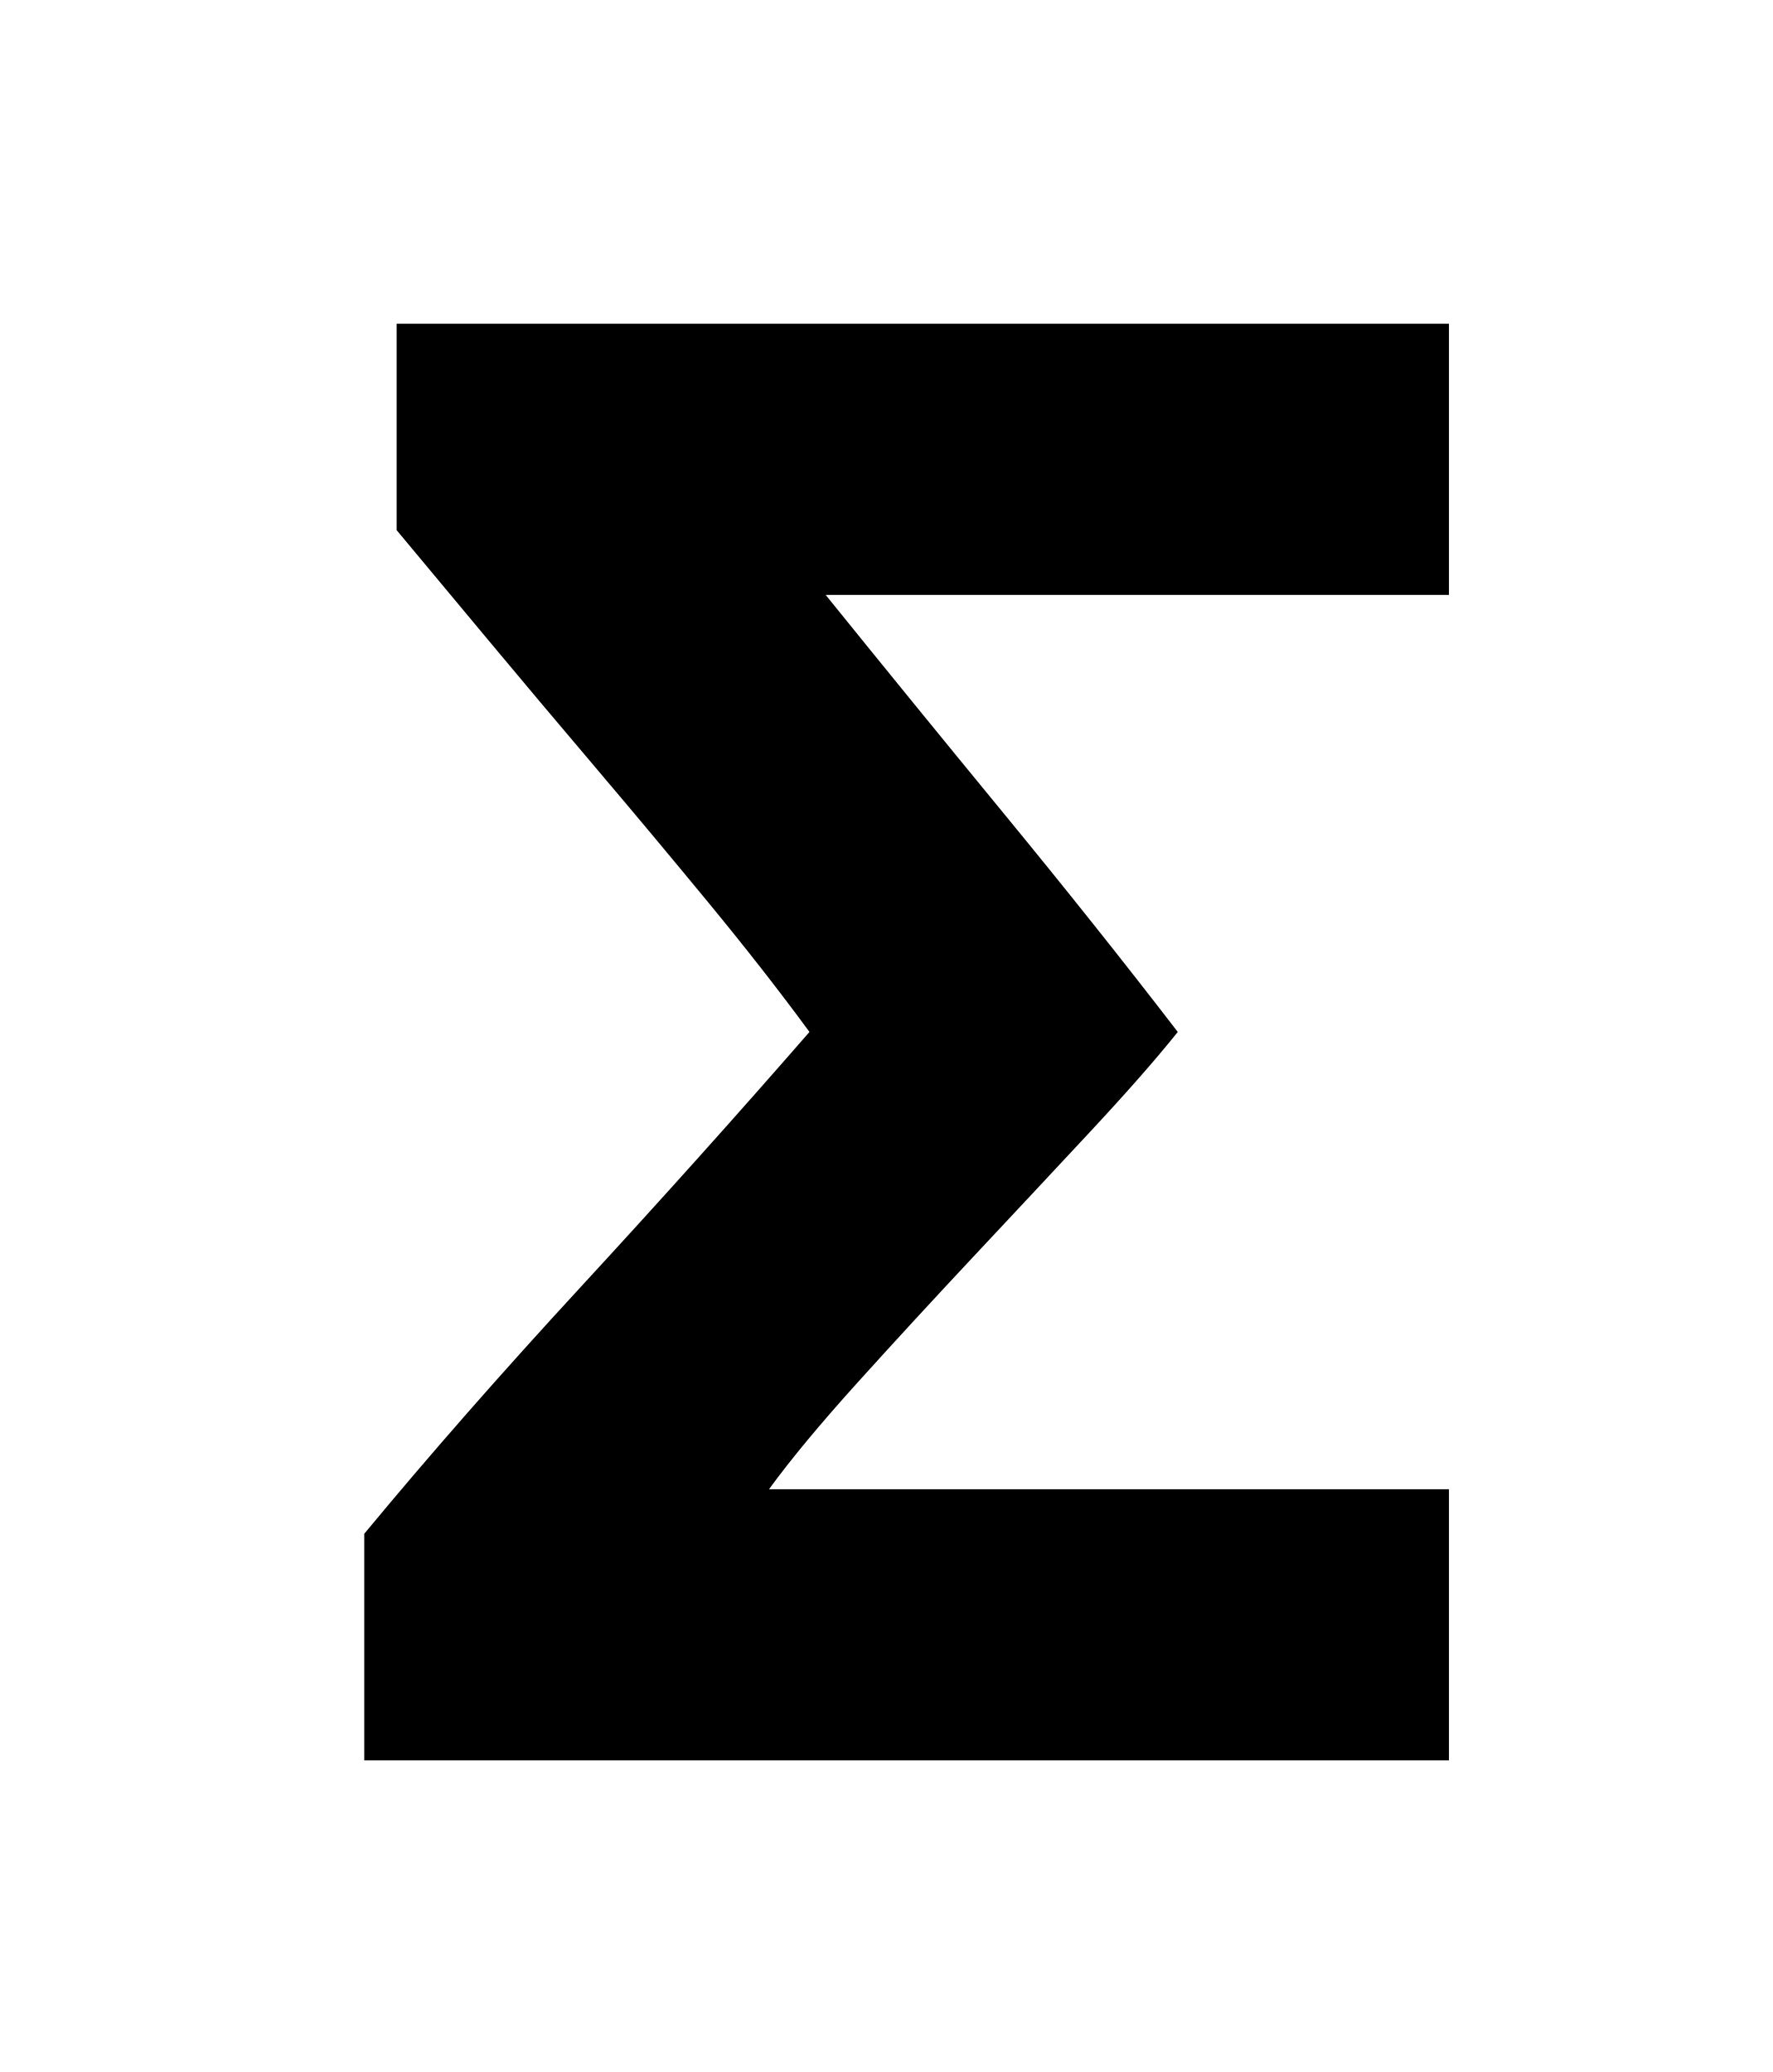
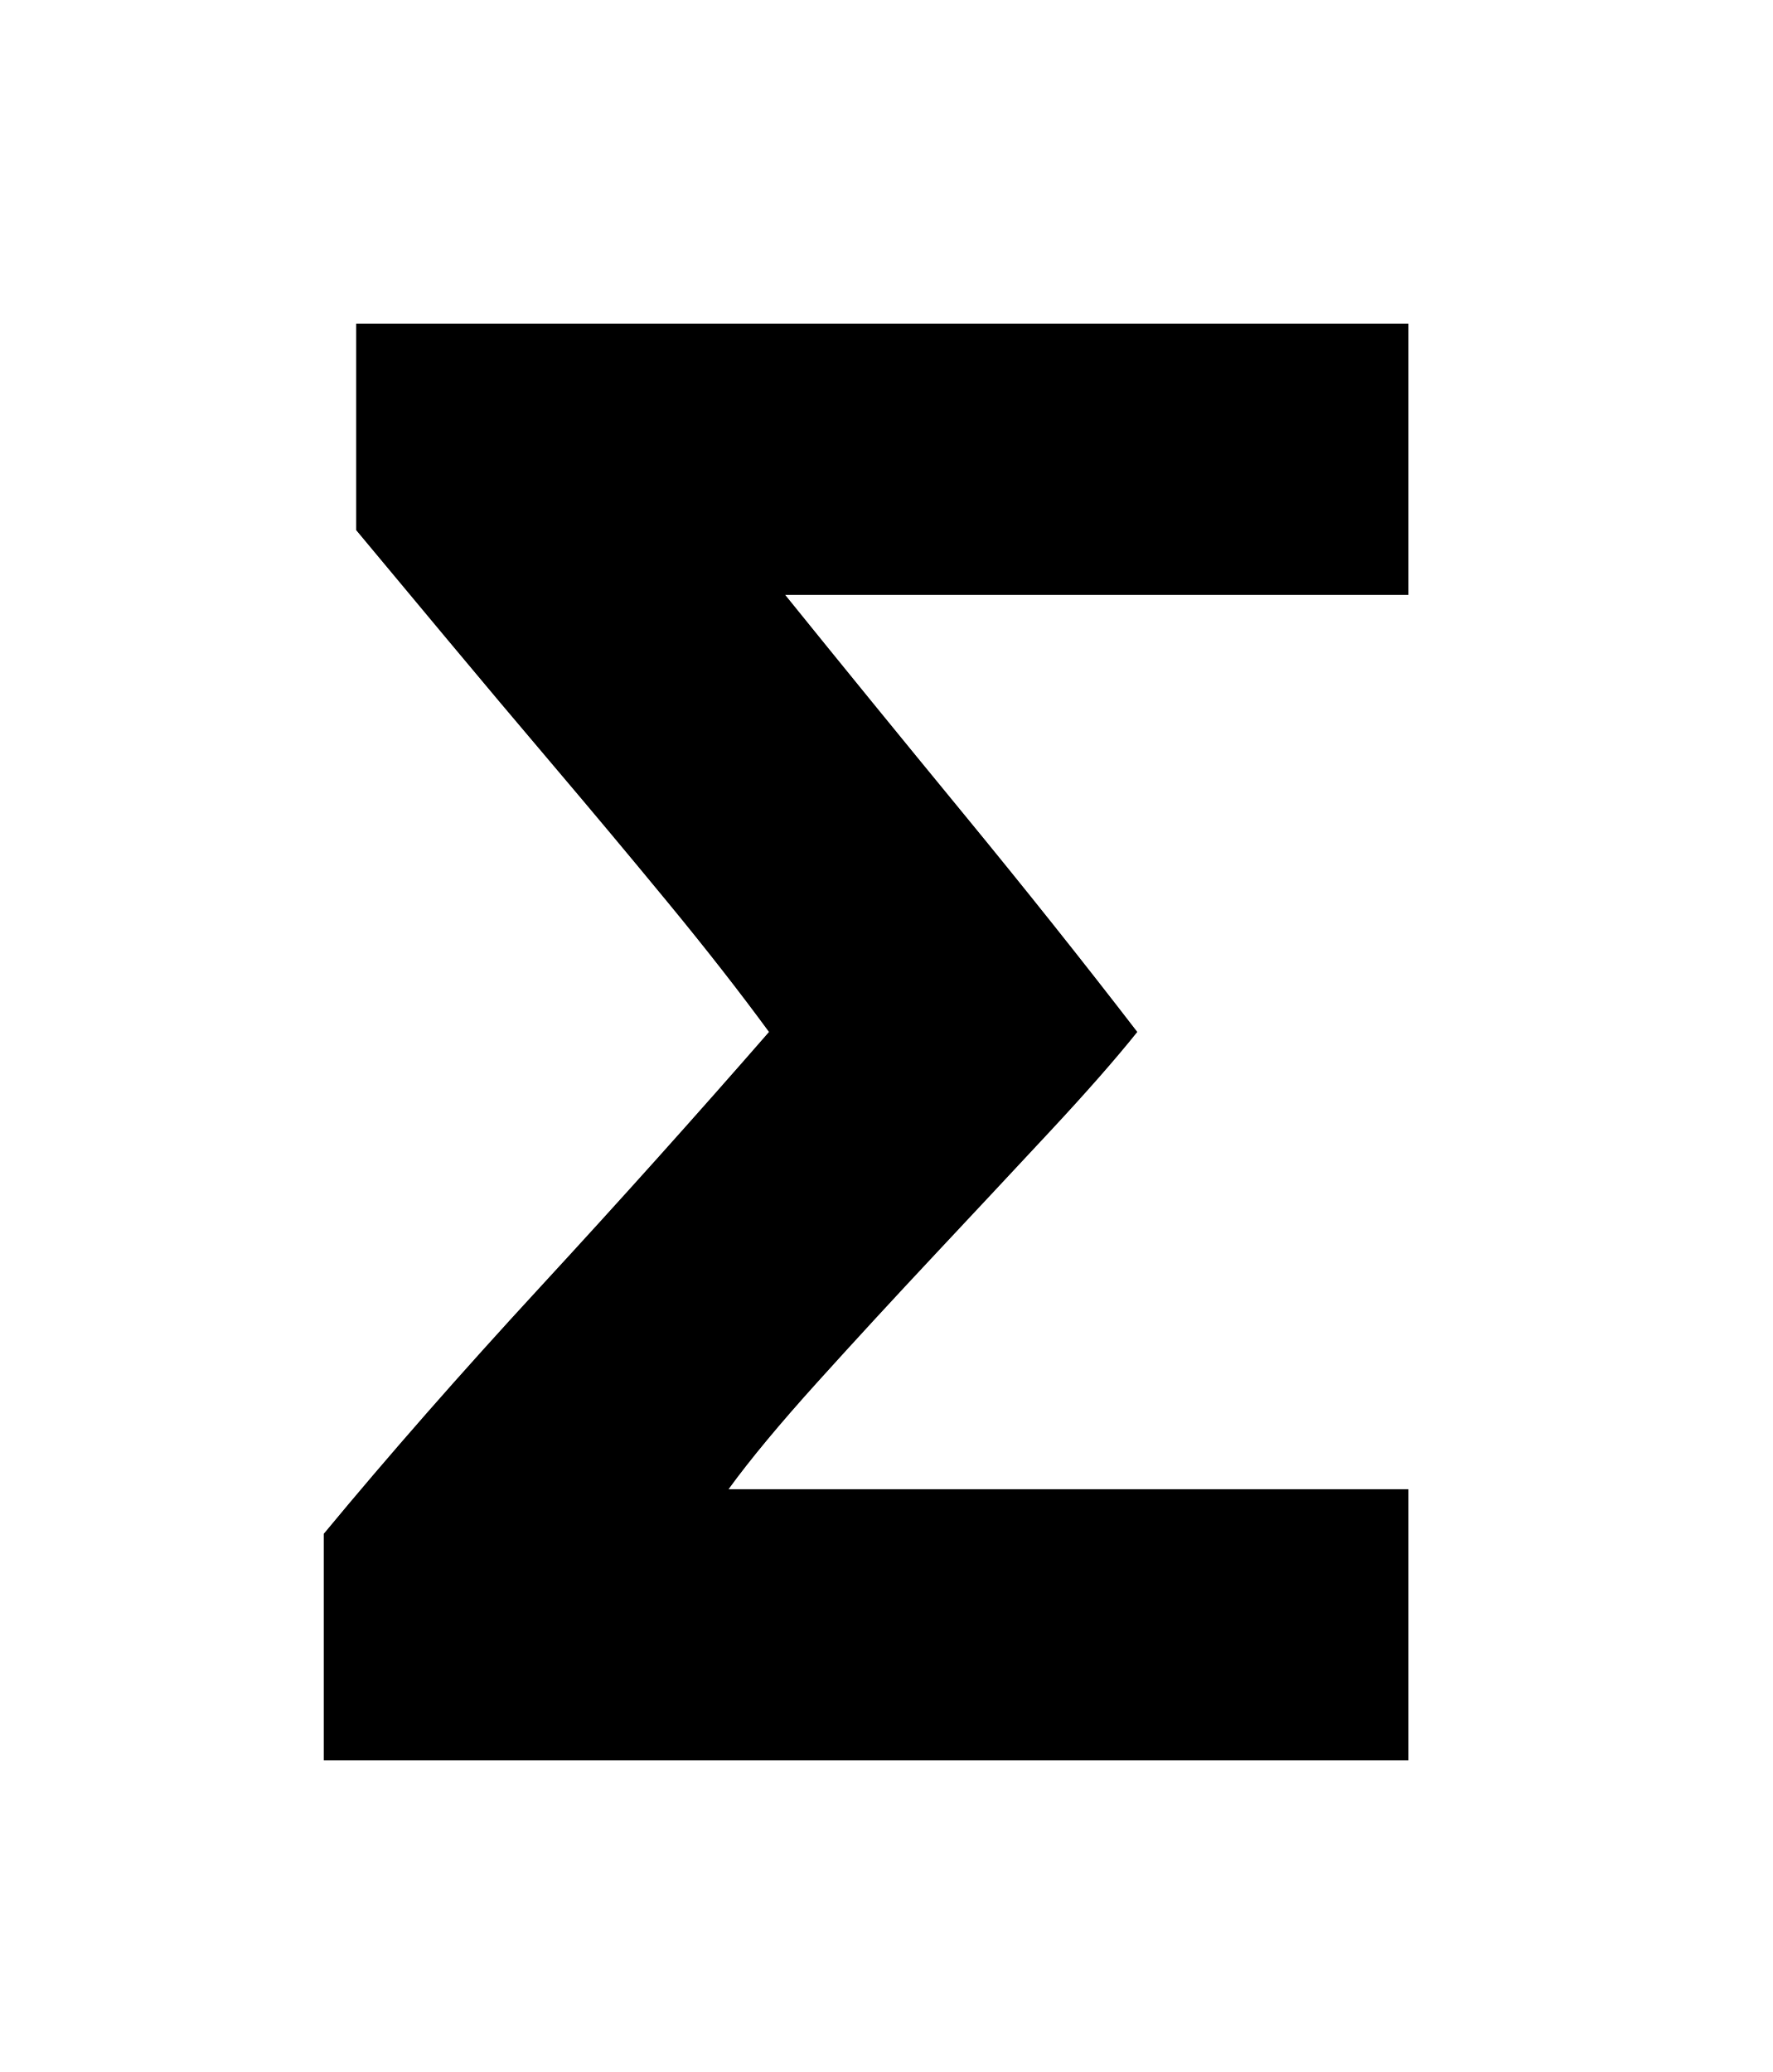
- <svg xmlns="http://www.w3.org/2000/svg" version="1.1" viewBox="-10 0 438 512">
+ <svg xmlns="http://www.w3.org/2000/svg" version="1.1" viewBox="0 0 438 512">
  <path fill="currentColor" d="M190 255q-11 -15 -25 -32t-28 -33.5t-26.5 -31.5l-22.5 -27v-51h260v67h-154q21 26 44 54t43 54q-8 10 -21.5 24.5t-28.5 30.5t-29 31.5t-22 26.5h168v67h-268v-56q24 -29 53.5 -61t56.5 -63z" />
</svg>
